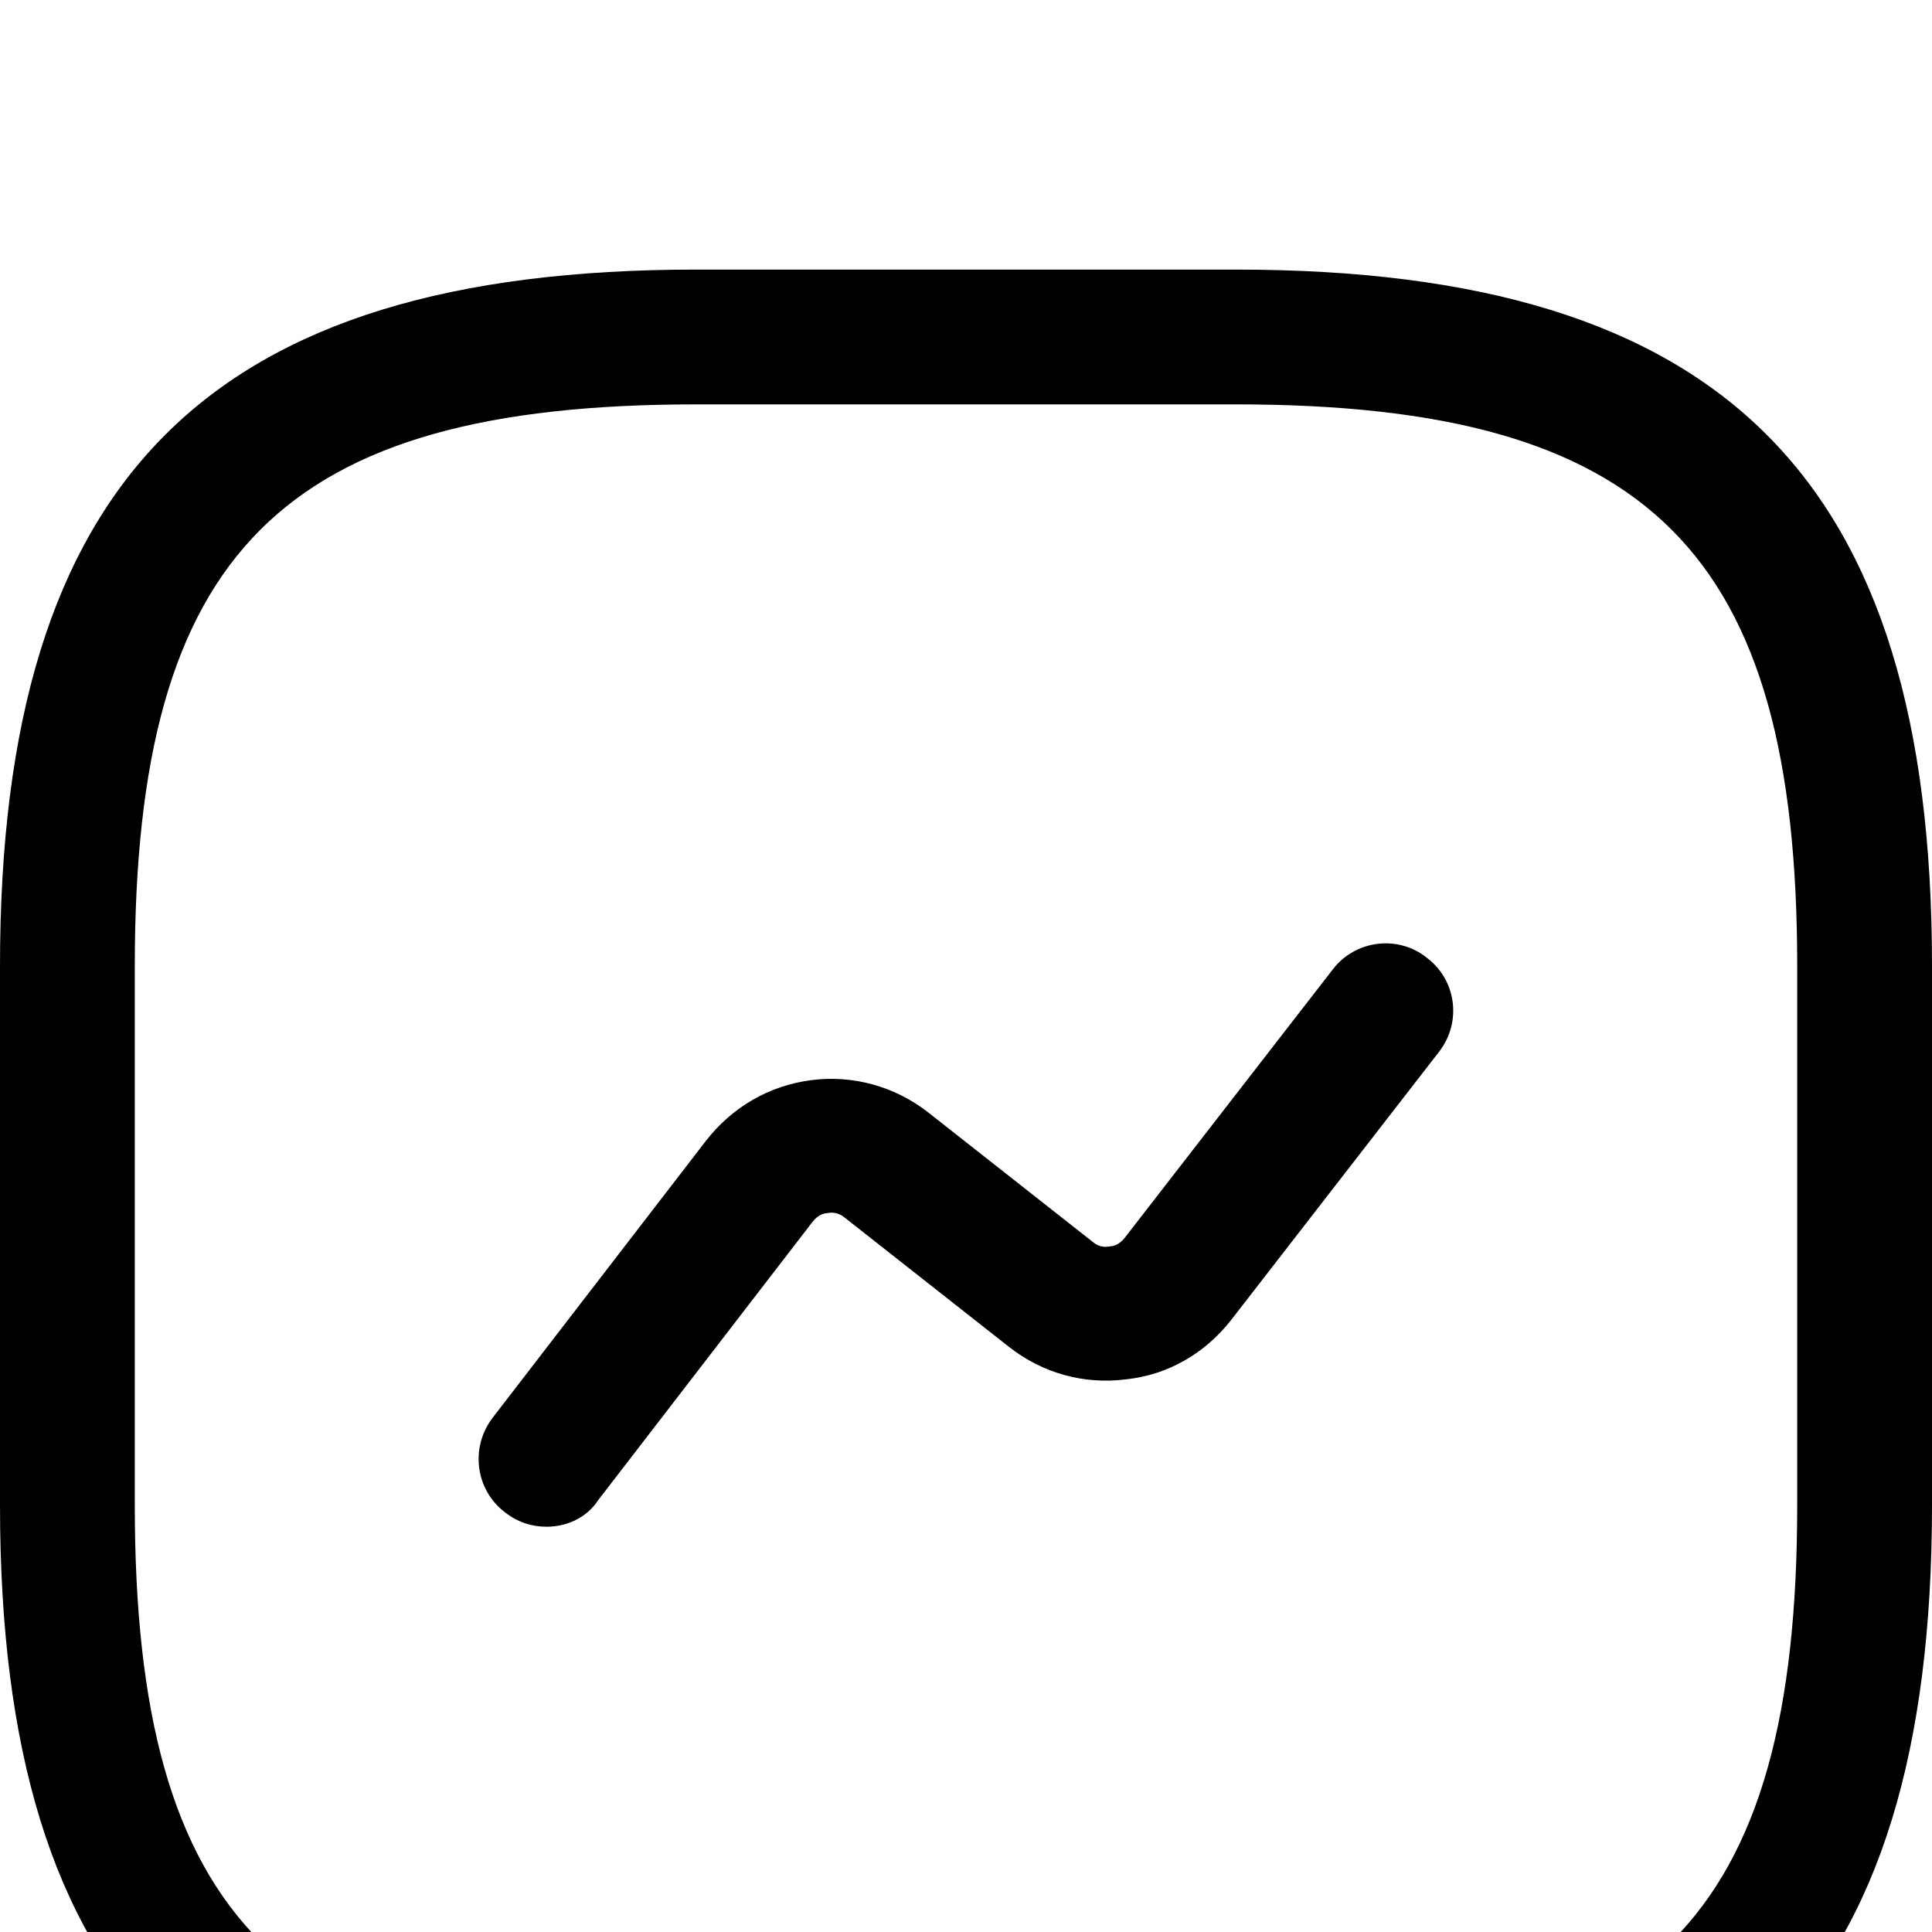
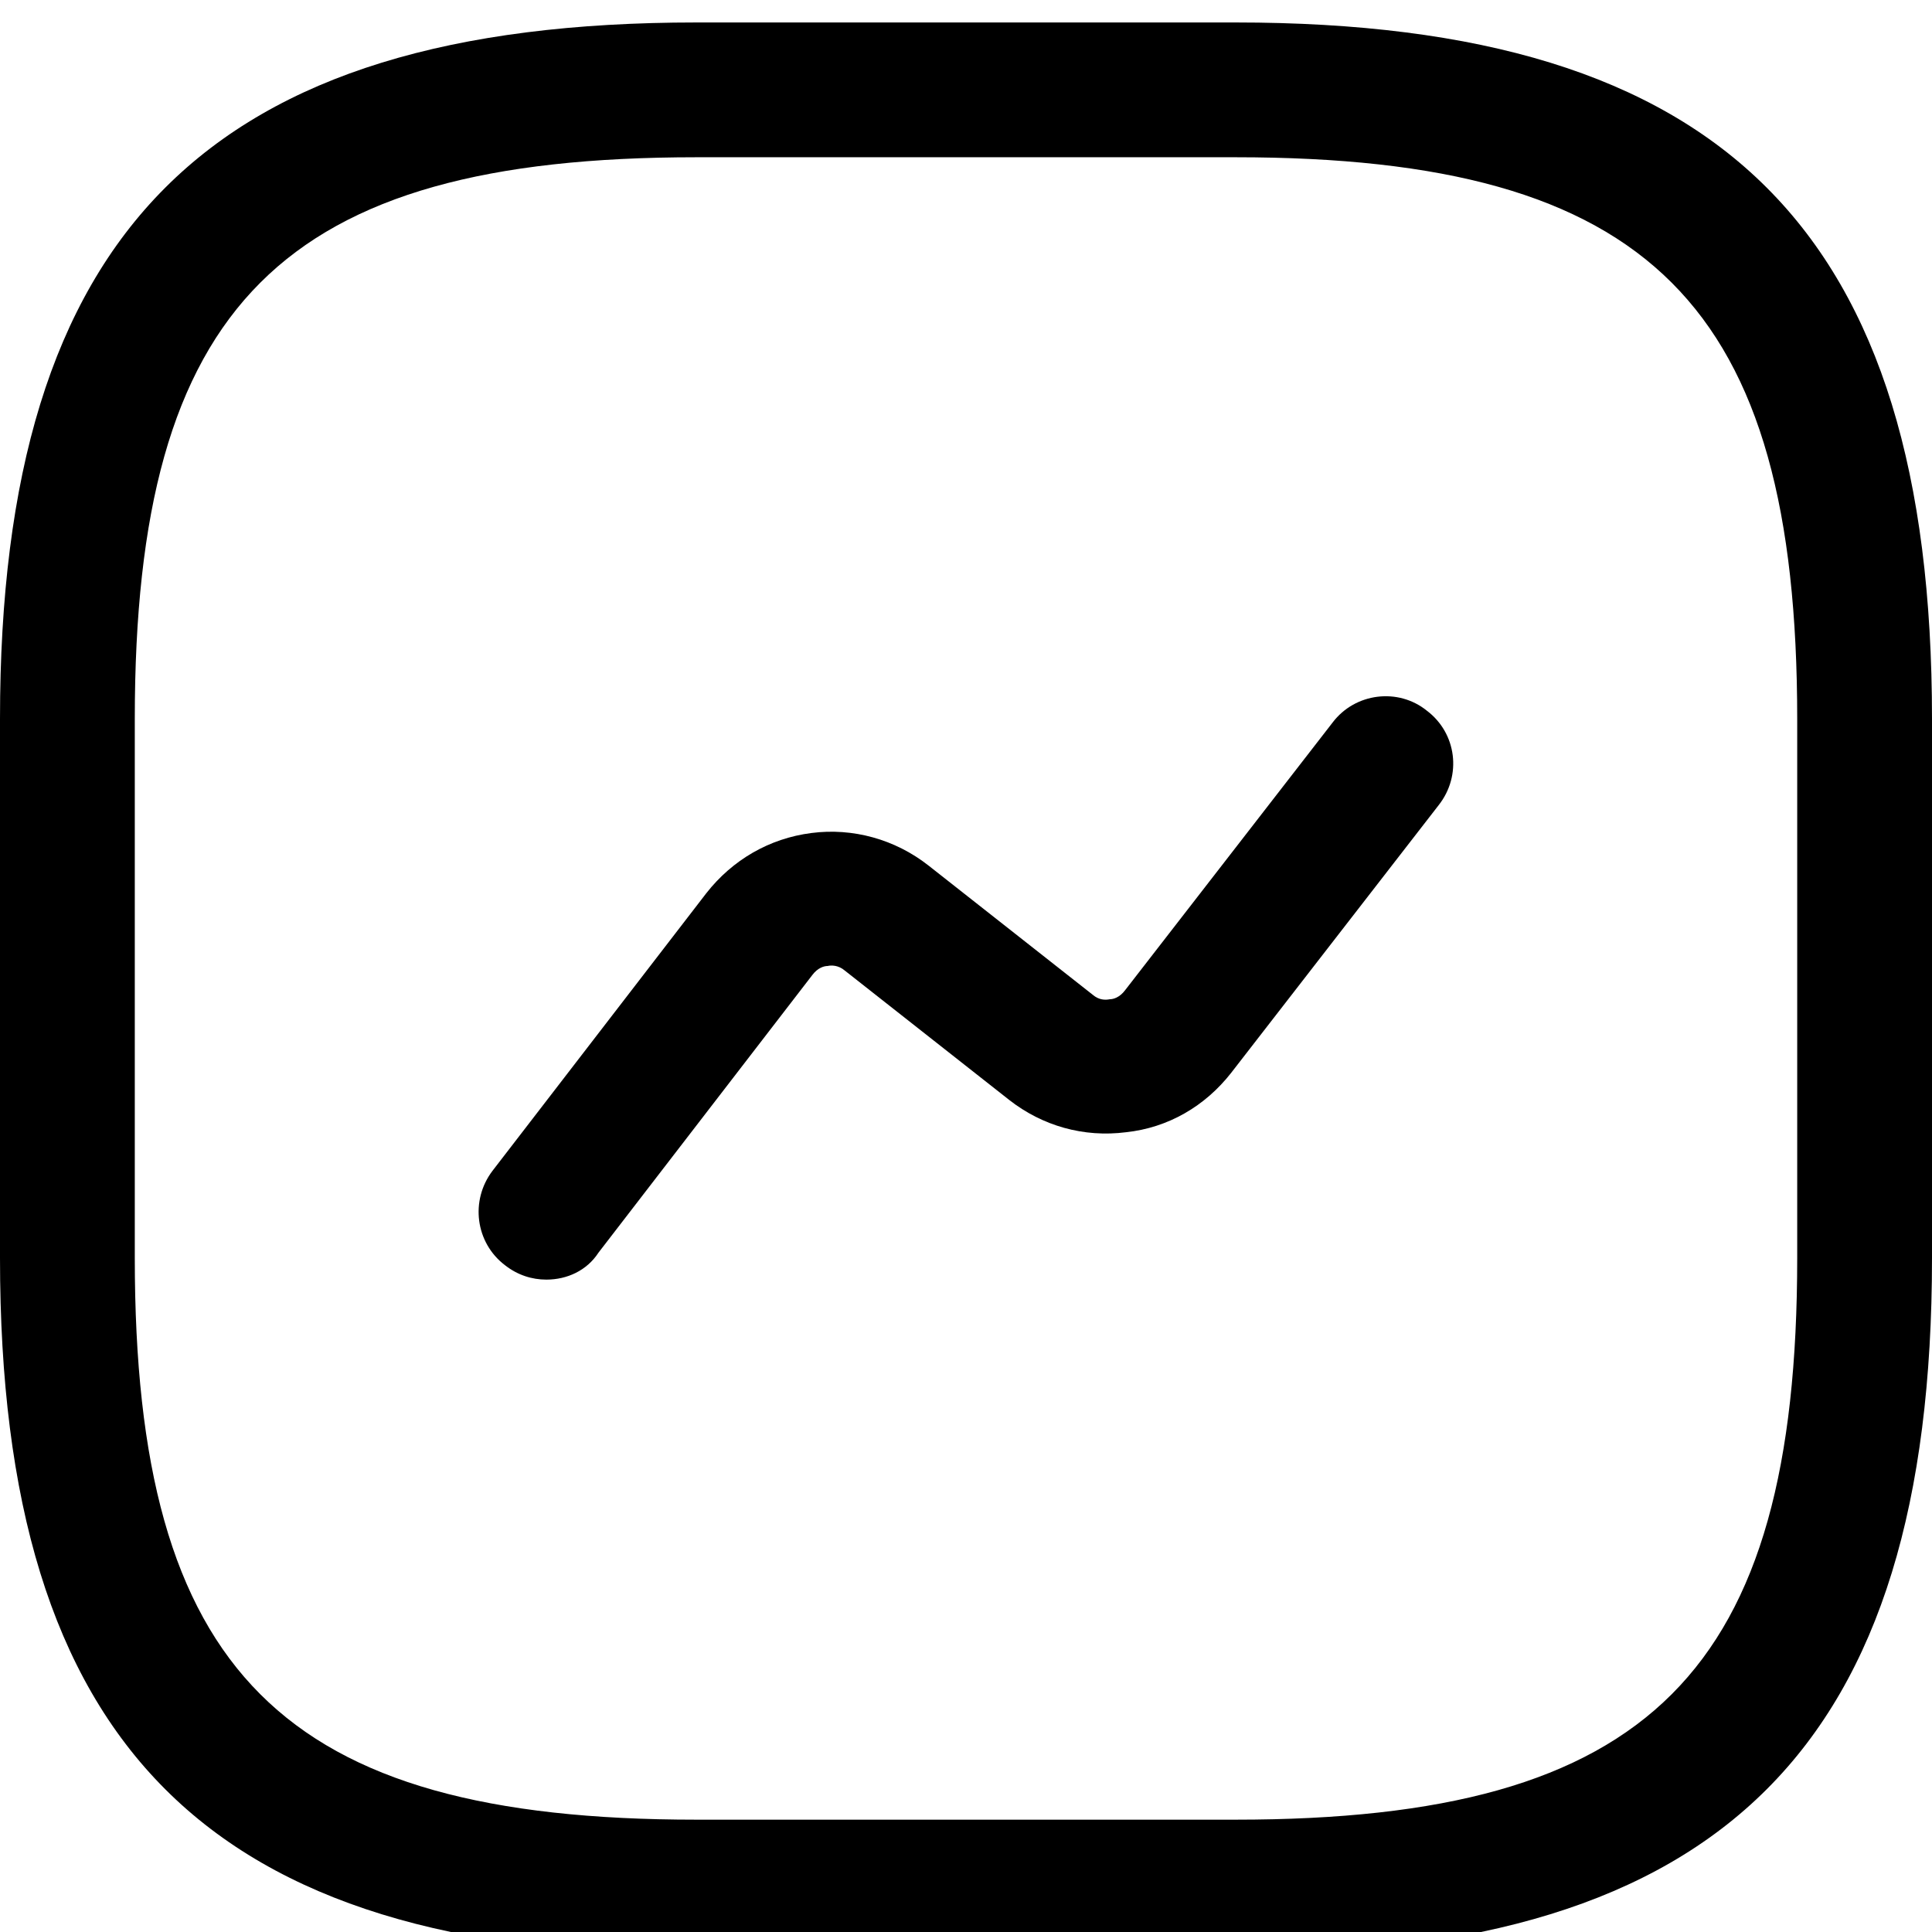
- <svg xmlns="http://www.w3.org/2000/svg" viewBox="53.333 -10.667 917.334 917.334">
+ <svg xmlns="http://www.w3.org/2000/svg" viewBox="53.333 106.666 917.334 917.334">
  <path transform="scale(1,-1) translate(0,-1024)" d="M640-10.667h-256c-231.68 0-330.667 98.987-330.667 330.667v256c0 231.68 98.987 330.667 330.667 330.667h256c231.68 0 330.667-98.987 330.667-330.667v-256c0-231.68-98.987-330.667-330.667-330.667zM384 842.667c-196.693 0-266.667-69.973-266.667-266.667v-256c0-196.693 69.973-266.667 266.667-266.667h256c196.693 0 266.667 69.973 266.667 266.667v256c0 196.693-69.973 266.667-266.667 266.667h-256zM312.751 309.76c-6.827 0-13.653 2.133-19.627 6.827-14.080 10.667-16.64 30.72-5.973 44.8l101.547 131.84c12.373 15.787 29.867 26.027 49.92 28.587 19.627 2.56 39.68-2.987 55.467-15.36l78.080-61.44c2.987-2.56 5.973-2.56 8.107-2.133 1.707 0 4.693 0.853 7.253 4.267l98.56 127.146c10.667 14.080 31.147 16.64 44.8 5.547 14.080-10.667 16.64-30.72 5.547-44.8l-98.56-127.146c-12.373-15.787-29.867-26.027-49.92-28.16-20.053-2.56-39.68 2.987-55.467 15.36l-78.080 61.44c-2.987 2.56-6.4 2.56-8.107 2.133-1.707 0-4.693-0.853-7.253-4.267l-101.546-131.84c-5.547-8.533-14.933-12.8-24.747-12.8z" />
</svg>
